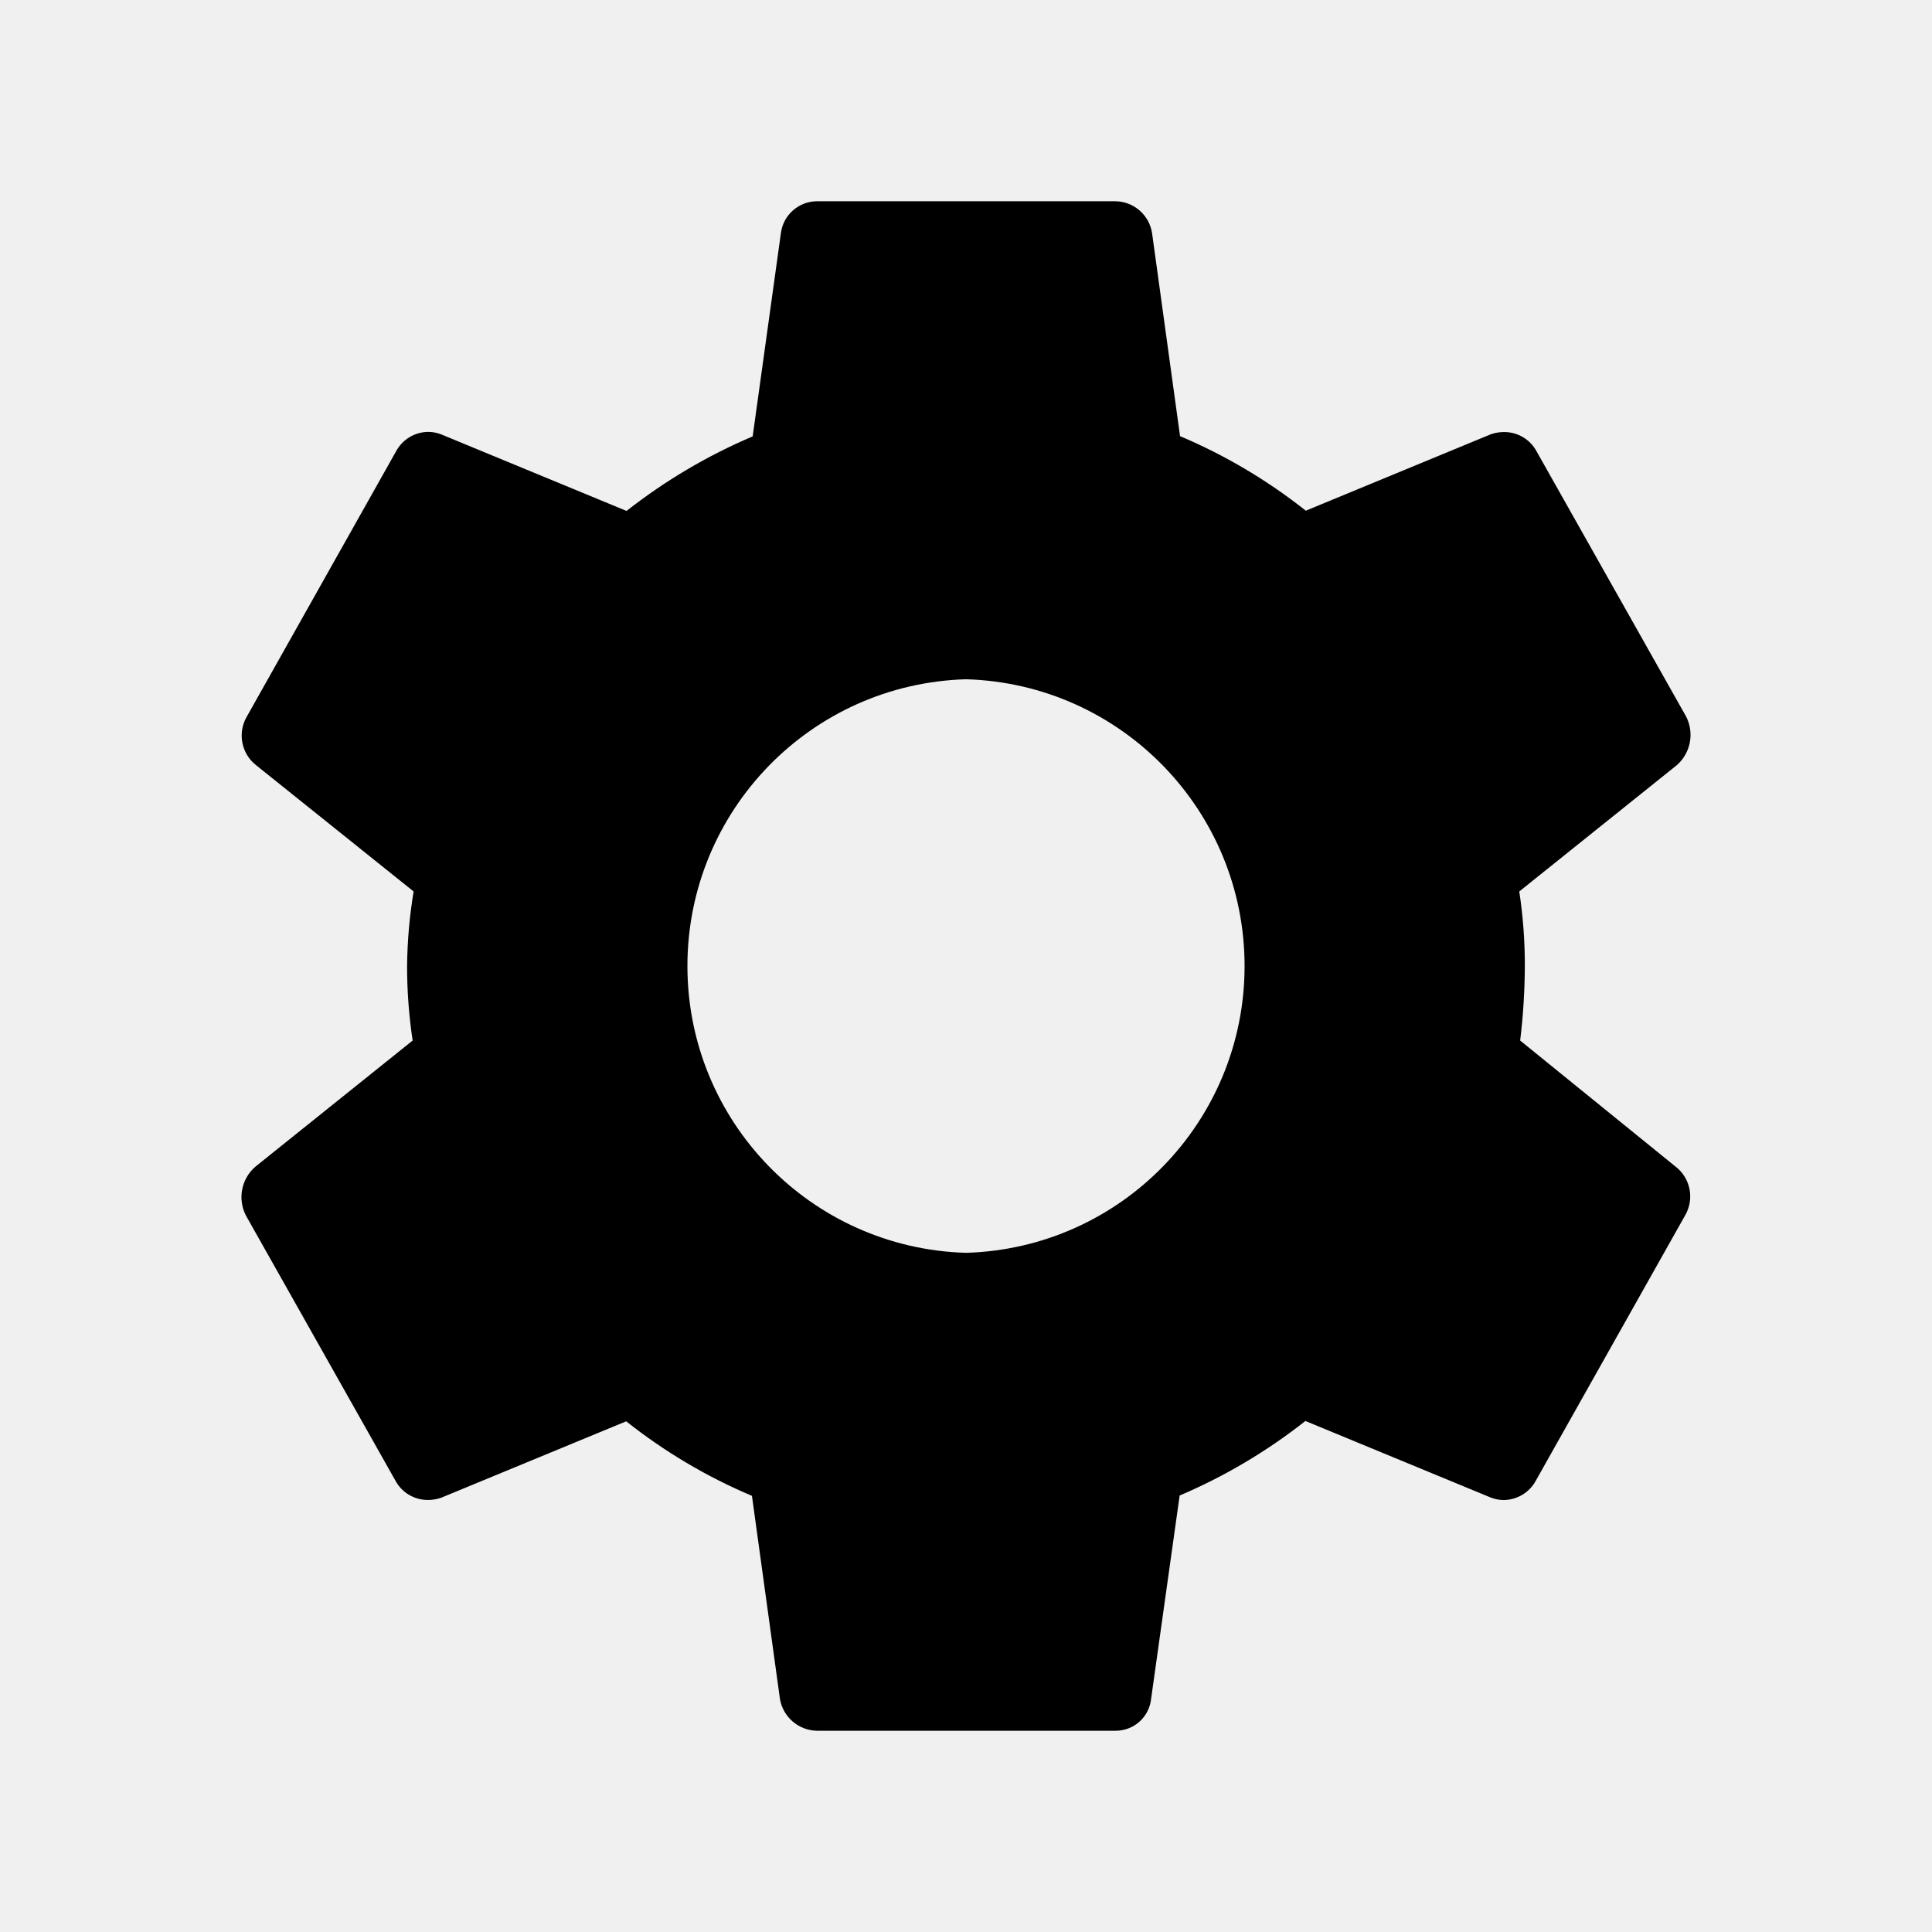
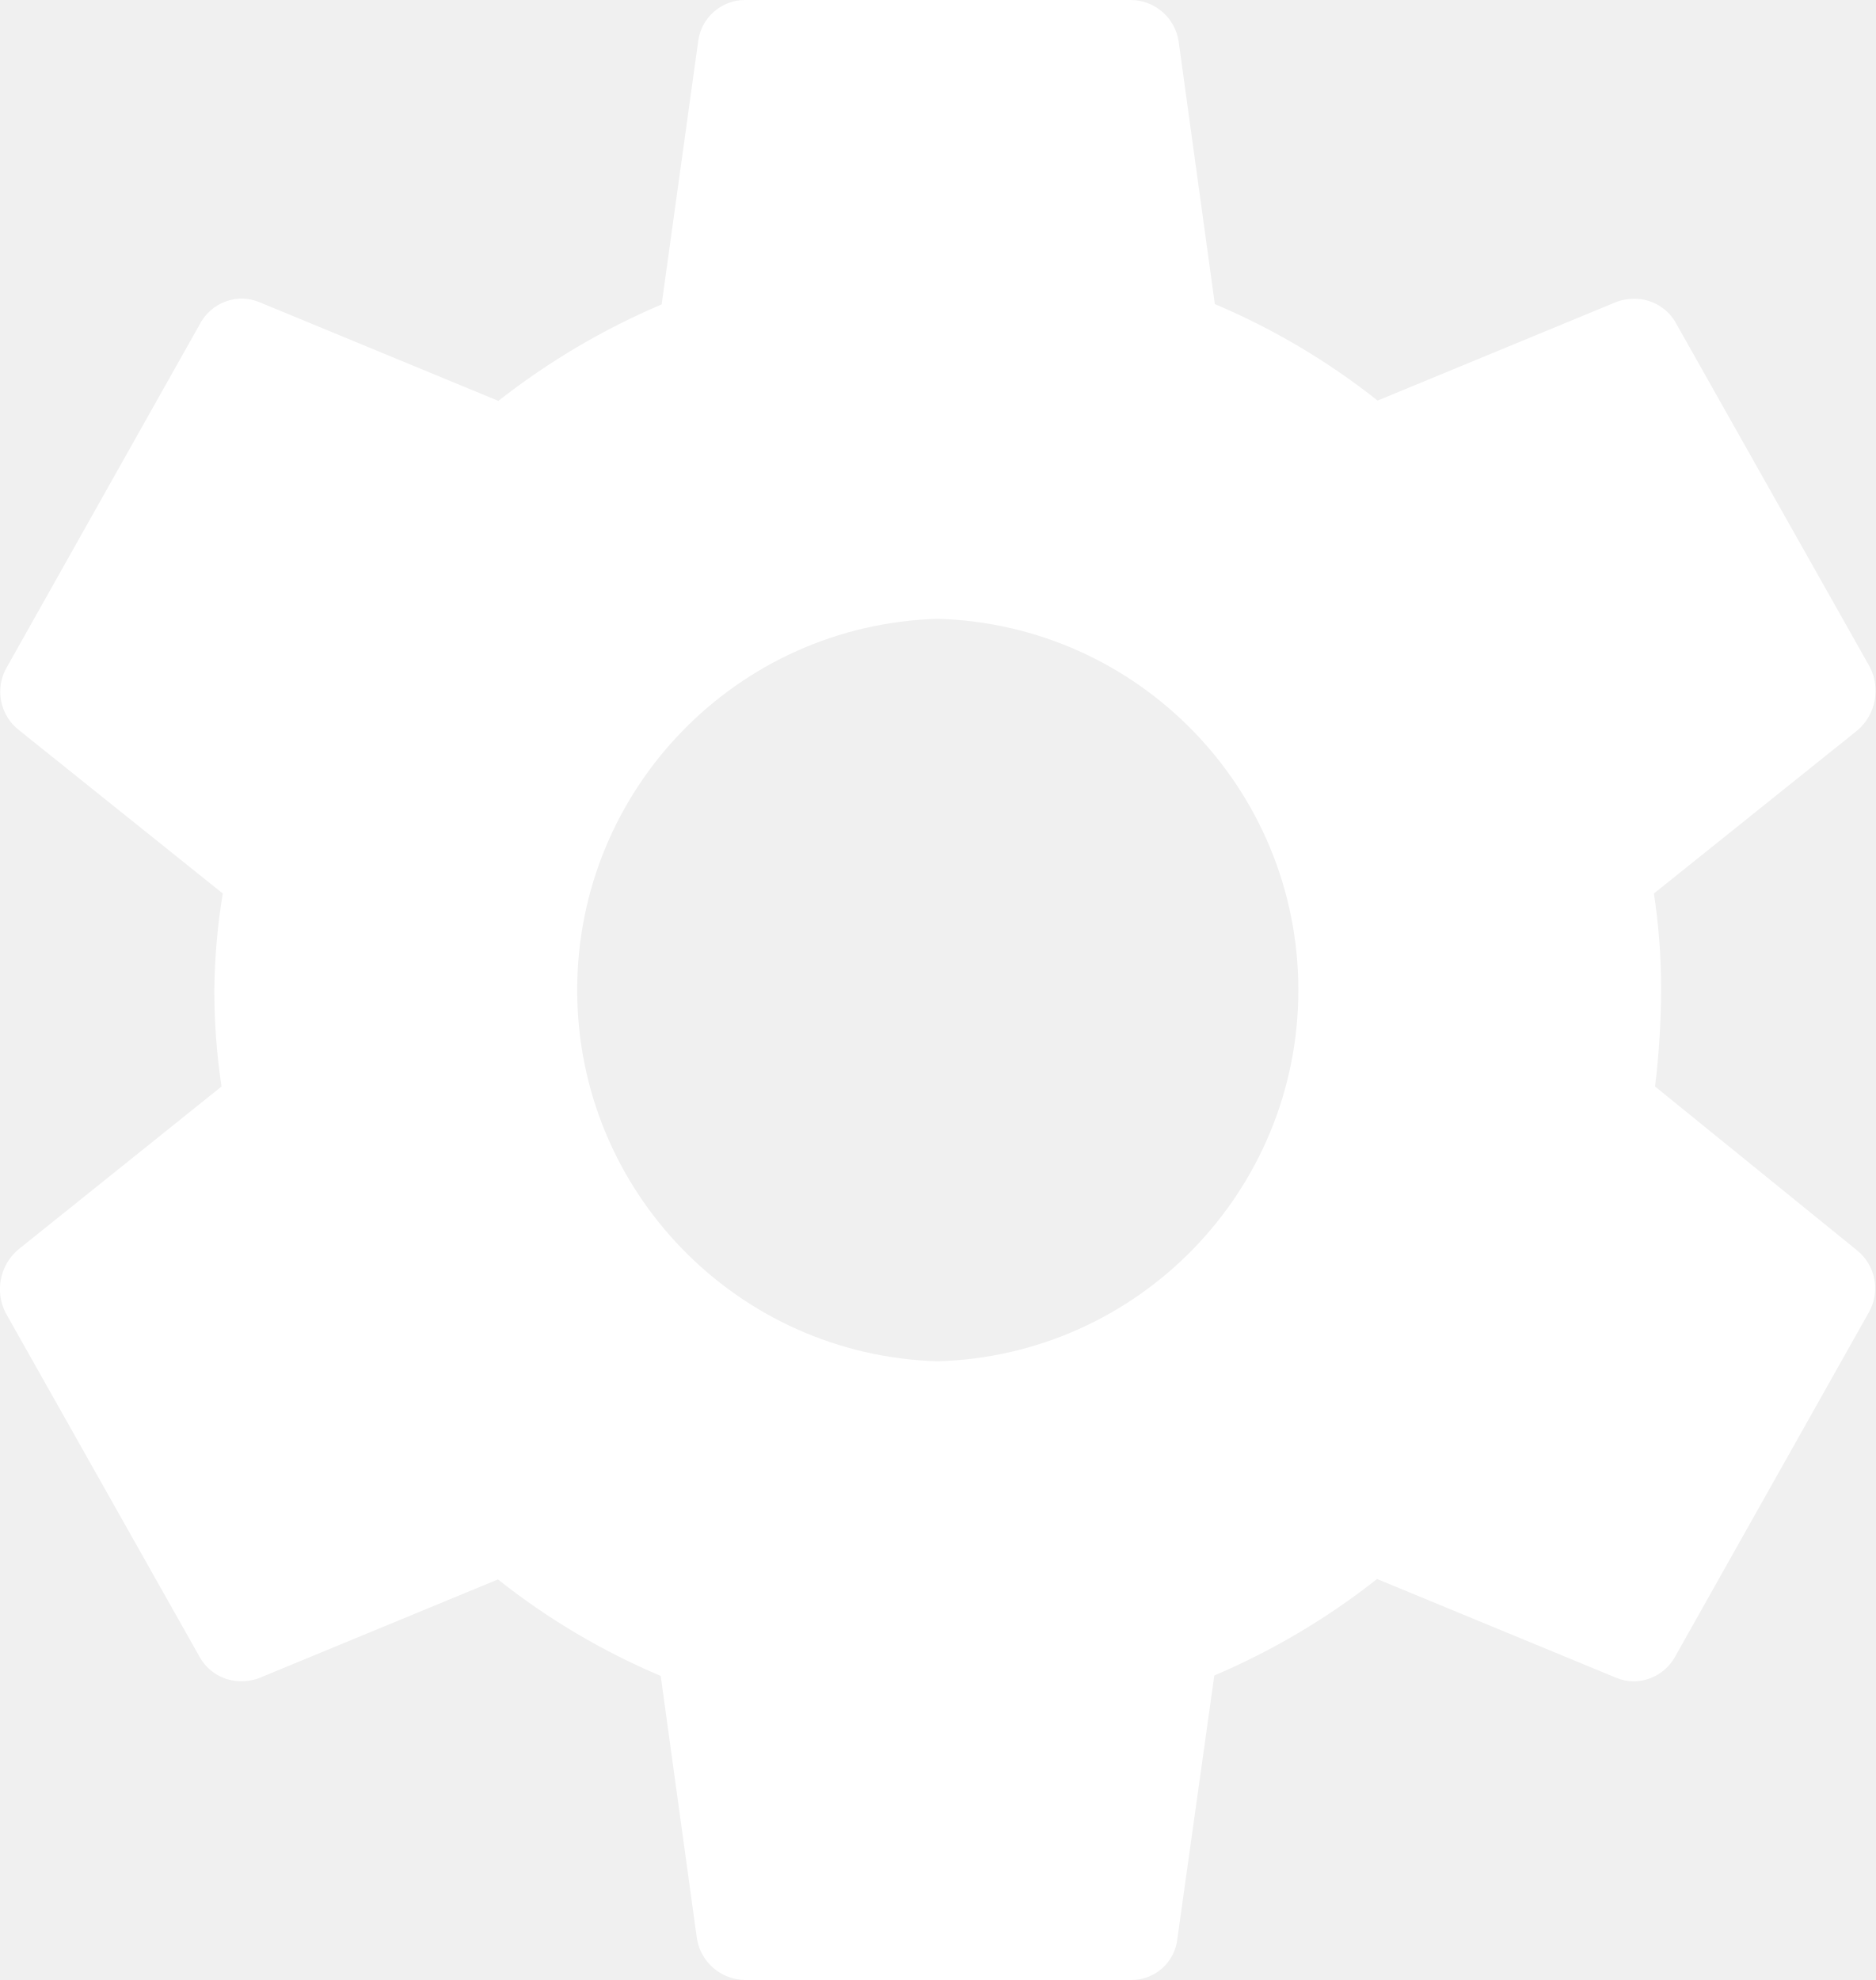
- <svg xmlns="http://www.w3.org/2000/svg" id="icon_action_settings_24px" data-name="icon/action/settings_24px" width="24" height="24" viewBox="0 0 24 24">
-   <rect id="Boundary" width="24" height="24" fill="none" />
-   <path id="_Color" data-name=" ↳Color" d="M10.851,19h-3.7a.474.474,0,0,1-.463-.4l-.347-2.518a6.712,6.712,0,0,1-1.562-.926l-2.3.95a.494.494,0,0,1-.16.027.455.455,0,0,1-.407-.24L.055,12.6a.5.5,0,0,1,.116-.606l1.955-1.568A6.172,6.172,0,0,1,2.057,9.5a6.06,6.06,0,0,1,.081-.926L.183,7.007A.468.468,0,0,1,.067,6.4l1.851-3.29a.459.459,0,0,1,.4-.245.444.444,0,0,1,.165.032l2.3.95A6.934,6.934,0,0,1,6.35,2.921L6.7.4A.454.454,0,0,1,7.149,0h3.7a.467.467,0,0,1,.463.4l.347,2.518a6.745,6.745,0,0,1,1.562.926l2.3-.95a.494.494,0,0,1,.16-.027.455.455,0,0,1,.407.24L17.945,6.4a.5.5,0,0,1-.116.606L15.873,8.574a6.069,6.069,0,0,1,.069.926,7.949,7.949,0,0,1-.058.926l1.933,1.568a.468.468,0,0,1,.115.606l-1.851,3.289a.459.459,0,0,1-.4.245.444.444,0,0,1-.165-.032l-2.3-.95a6.869,6.869,0,0,1-1.562.926L11.3,18.6A.443.443,0,0,1,10.851,19ZM9,5.938a3.564,3.564,0,0,0,0,7.125A3.564,3.564,0,0,0,9,5.938Z" transform="translate(3 2.5)" />
+ <svg xmlns="http://www.w3.org/2000/svg" width="18" height="19" viewBox="0 0 18 19">
+   <path id="_Color" data-name=" ↳Color" d="M10.851,19h-3.7a.474.474,0,0,1-.463-.4l-.347-2.518a6.712,6.712,0,0,1-1.562-.926l-2.3.95a.494.494,0,0,1-.16.027.455.455,0,0,1-.407-.24L.055,12.6a.5.5,0,0,1,.116-.606l1.955-1.568A6.172,6.172,0,0,1,2.057,9.5a6.06,6.06,0,0,1,.081-.926L.183,7.007A.468.468,0,0,1,.067,6.4l1.851-3.29a.459.459,0,0,1,.4-.245.444.444,0,0,1,.165.032l2.3.95A6.934,6.934,0,0,1,6.35,2.921L6.7.4A.454.454,0,0,1,7.149,0h3.7a.467.467,0,0,1,.463.4l.347,2.518a6.745,6.745,0,0,1,1.562.926l2.3-.95a.494.494,0,0,1,.16-.027.455.455,0,0,1,.407.24L17.945,6.4a.5.5,0,0,1-.116.606L15.873,8.574a6.069,6.069,0,0,1,.069.926,7.949,7.949,0,0,1-.058.926l1.933,1.568a.468.468,0,0,1,.115.606l-1.851,3.289a.459.459,0,0,1-.4.245.444.444,0,0,1-.165-.032l-2.3-.95a6.869,6.869,0,0,1-1.562.926L11.3,18.6A.443.443,0,0,1,10.851,19ZM9,5.938a3.564,3.564,0,0,0,0,7.125A3.564,3.564,0,0,0,9,5.938Z" fill="#fff" />
</svg>
